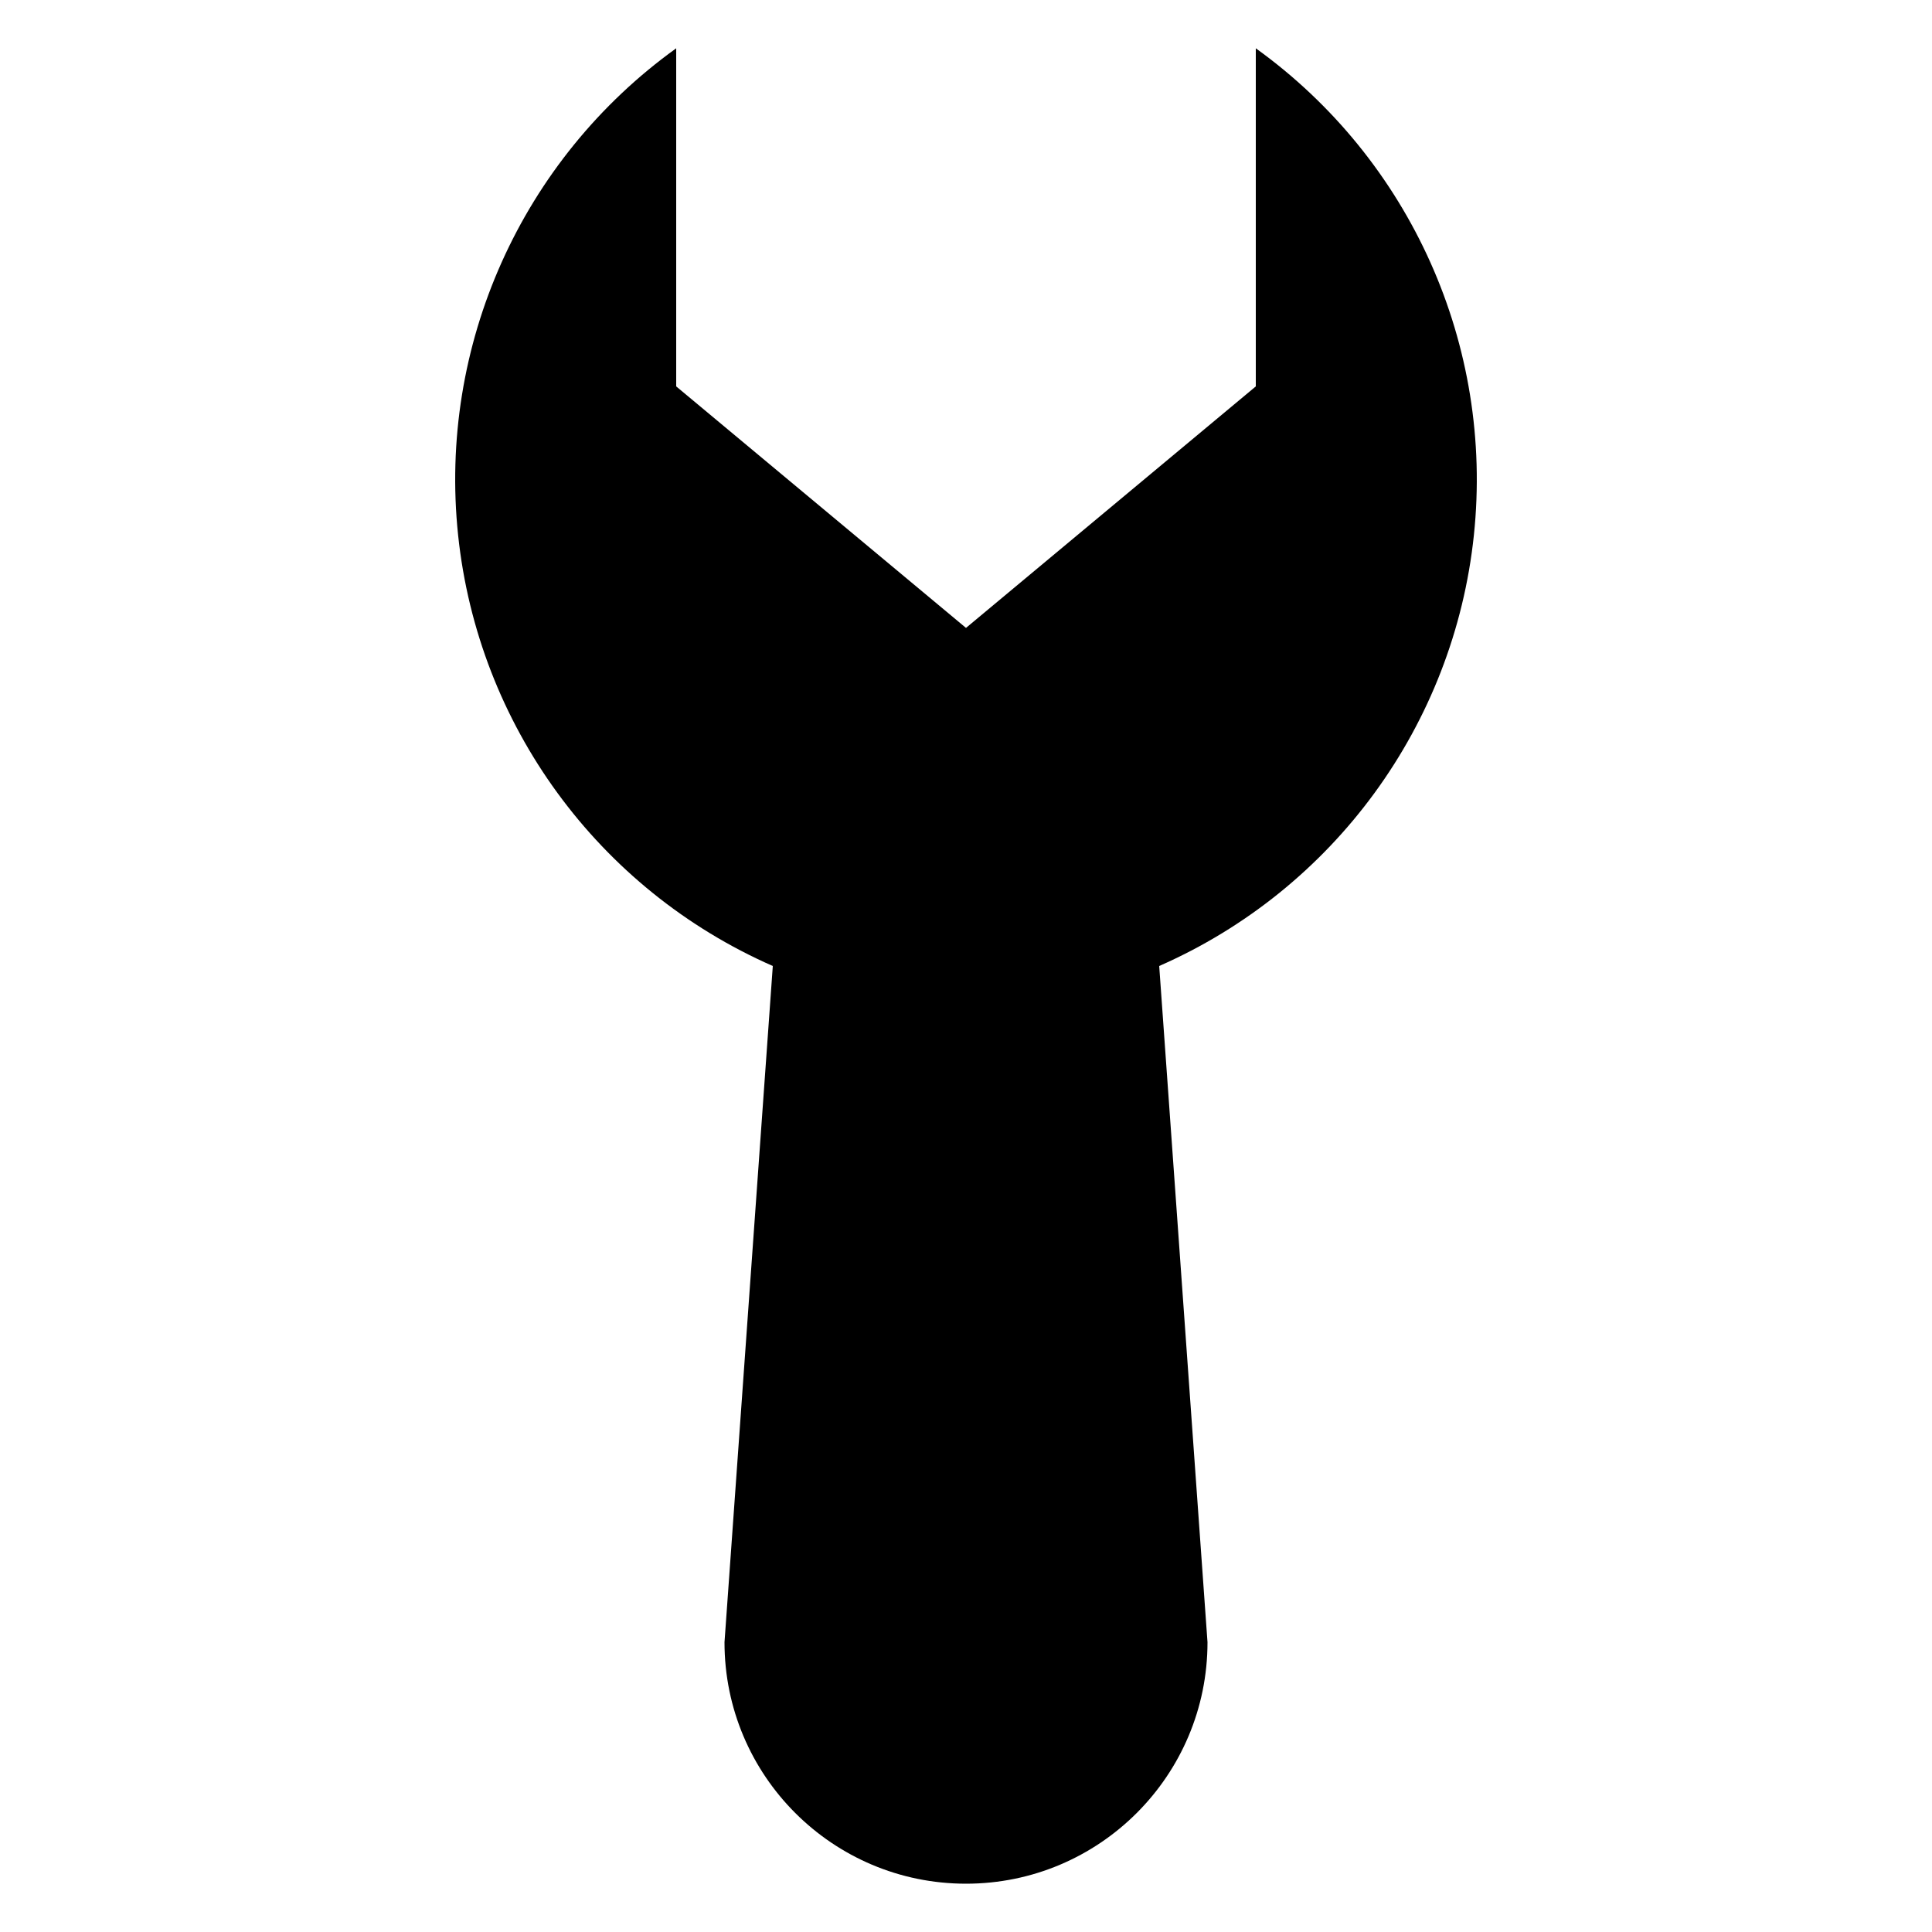
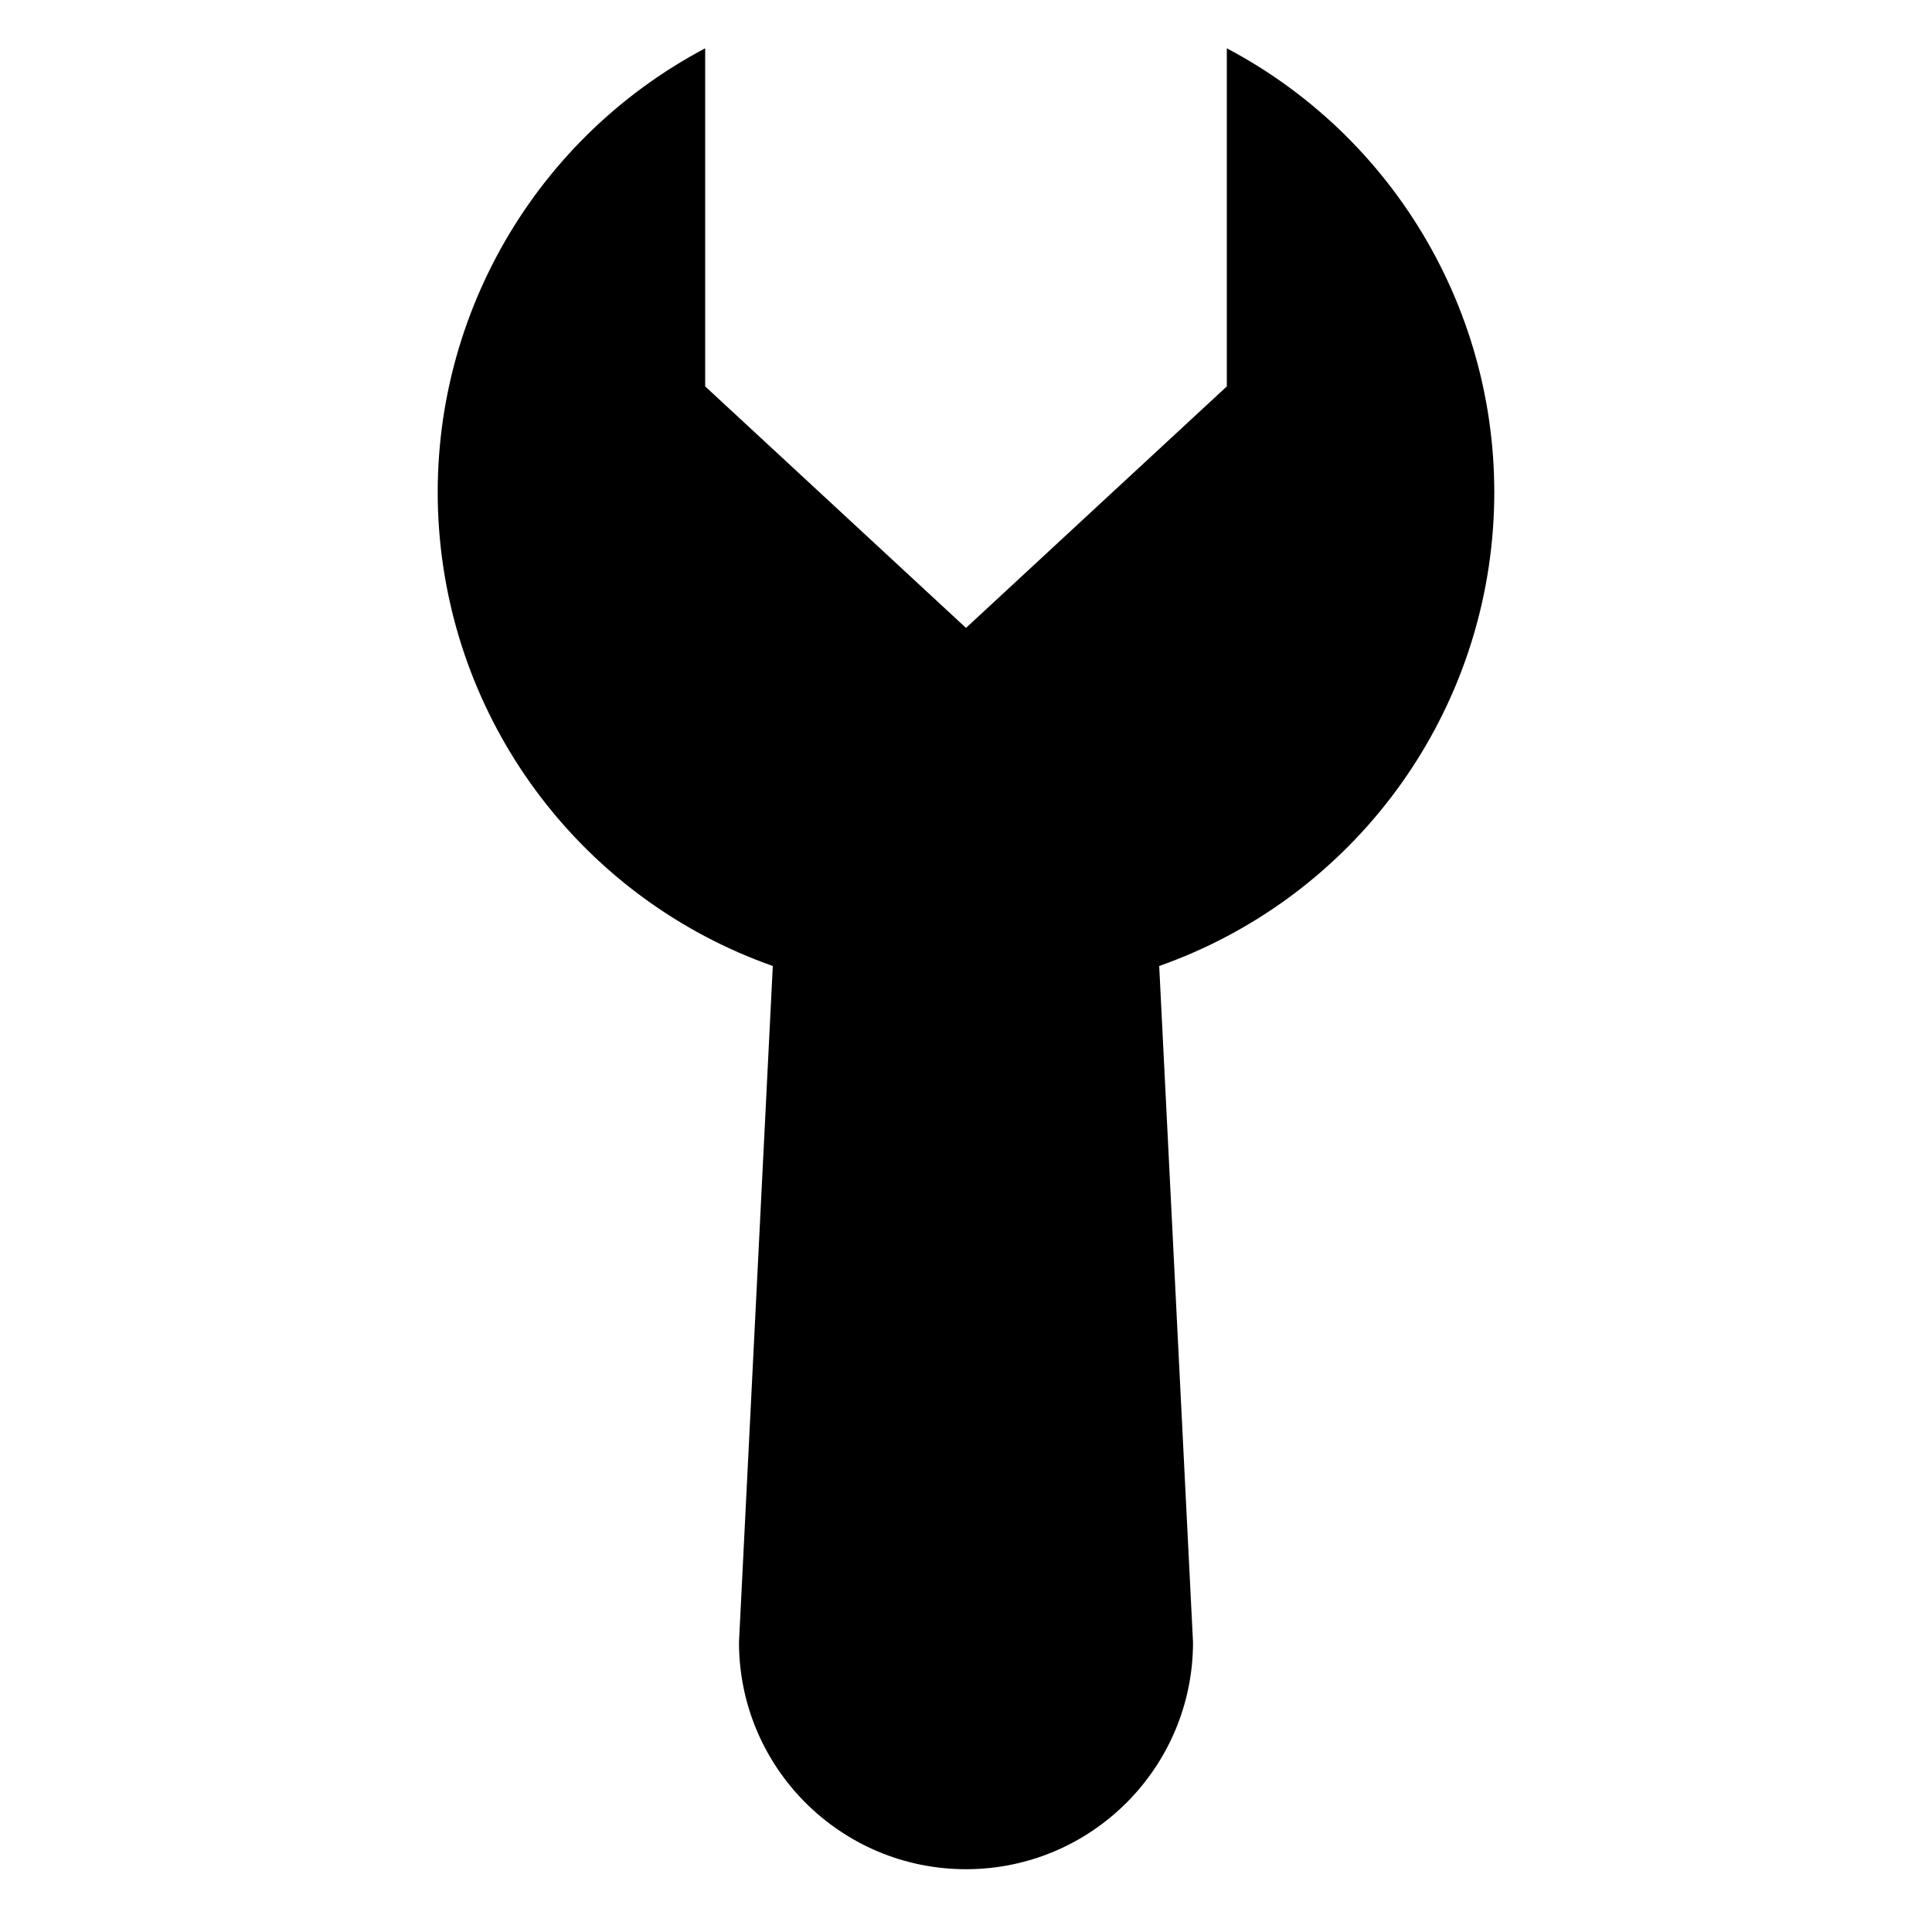
<svg xmlns="http://www.w3.org/2000/svg" viewBox="-1 -1 2 2" height="100px" width="100px">
-   <path class="HaskellSvgIcons__wrench" d="M 0.0,-0.35 L -0.3,-0.6 L -0.3,-0.95 A 0.55,0.55 0.0 0,0 -0.2,0.0 L -0.25,0.7 A 0.25,0.25 0.0 1,0 0.25,0.7 L 0.2,0.0 A 0.55,0.55 0.0 0,0 0.3,-0.95 L 0.3,-0.6 ZM -0.1,0.7 A 0.1,0.1 0.0 1,1 -0.1,0.7 Z" stroke-linejoin="round" fill="black" stroke="none" stroke-width="0" />
+   <path class="HaskellSvgIcons__wrench" d="M 0.0,-0.35 L -0.27,-0.6 L -0.27,-0.95 A 0.52,0.52 0.0 0,0 -0.2,0.0 L -0.235,0.7 A 0.235,0.235 0.0 1,0 0.235,0.7 L 0.2,0.0 A 0.52,0.52 0.0 0,0 0.27,-0.95 L 0.27,-0.6 ZM -0.1,0.7 A 0.1,0.1 0.0 1,1 -0.1,0.7 Z" stroke-linejoin="round" fill="black" stroke="none" stroke-width="0" />
</svg>
